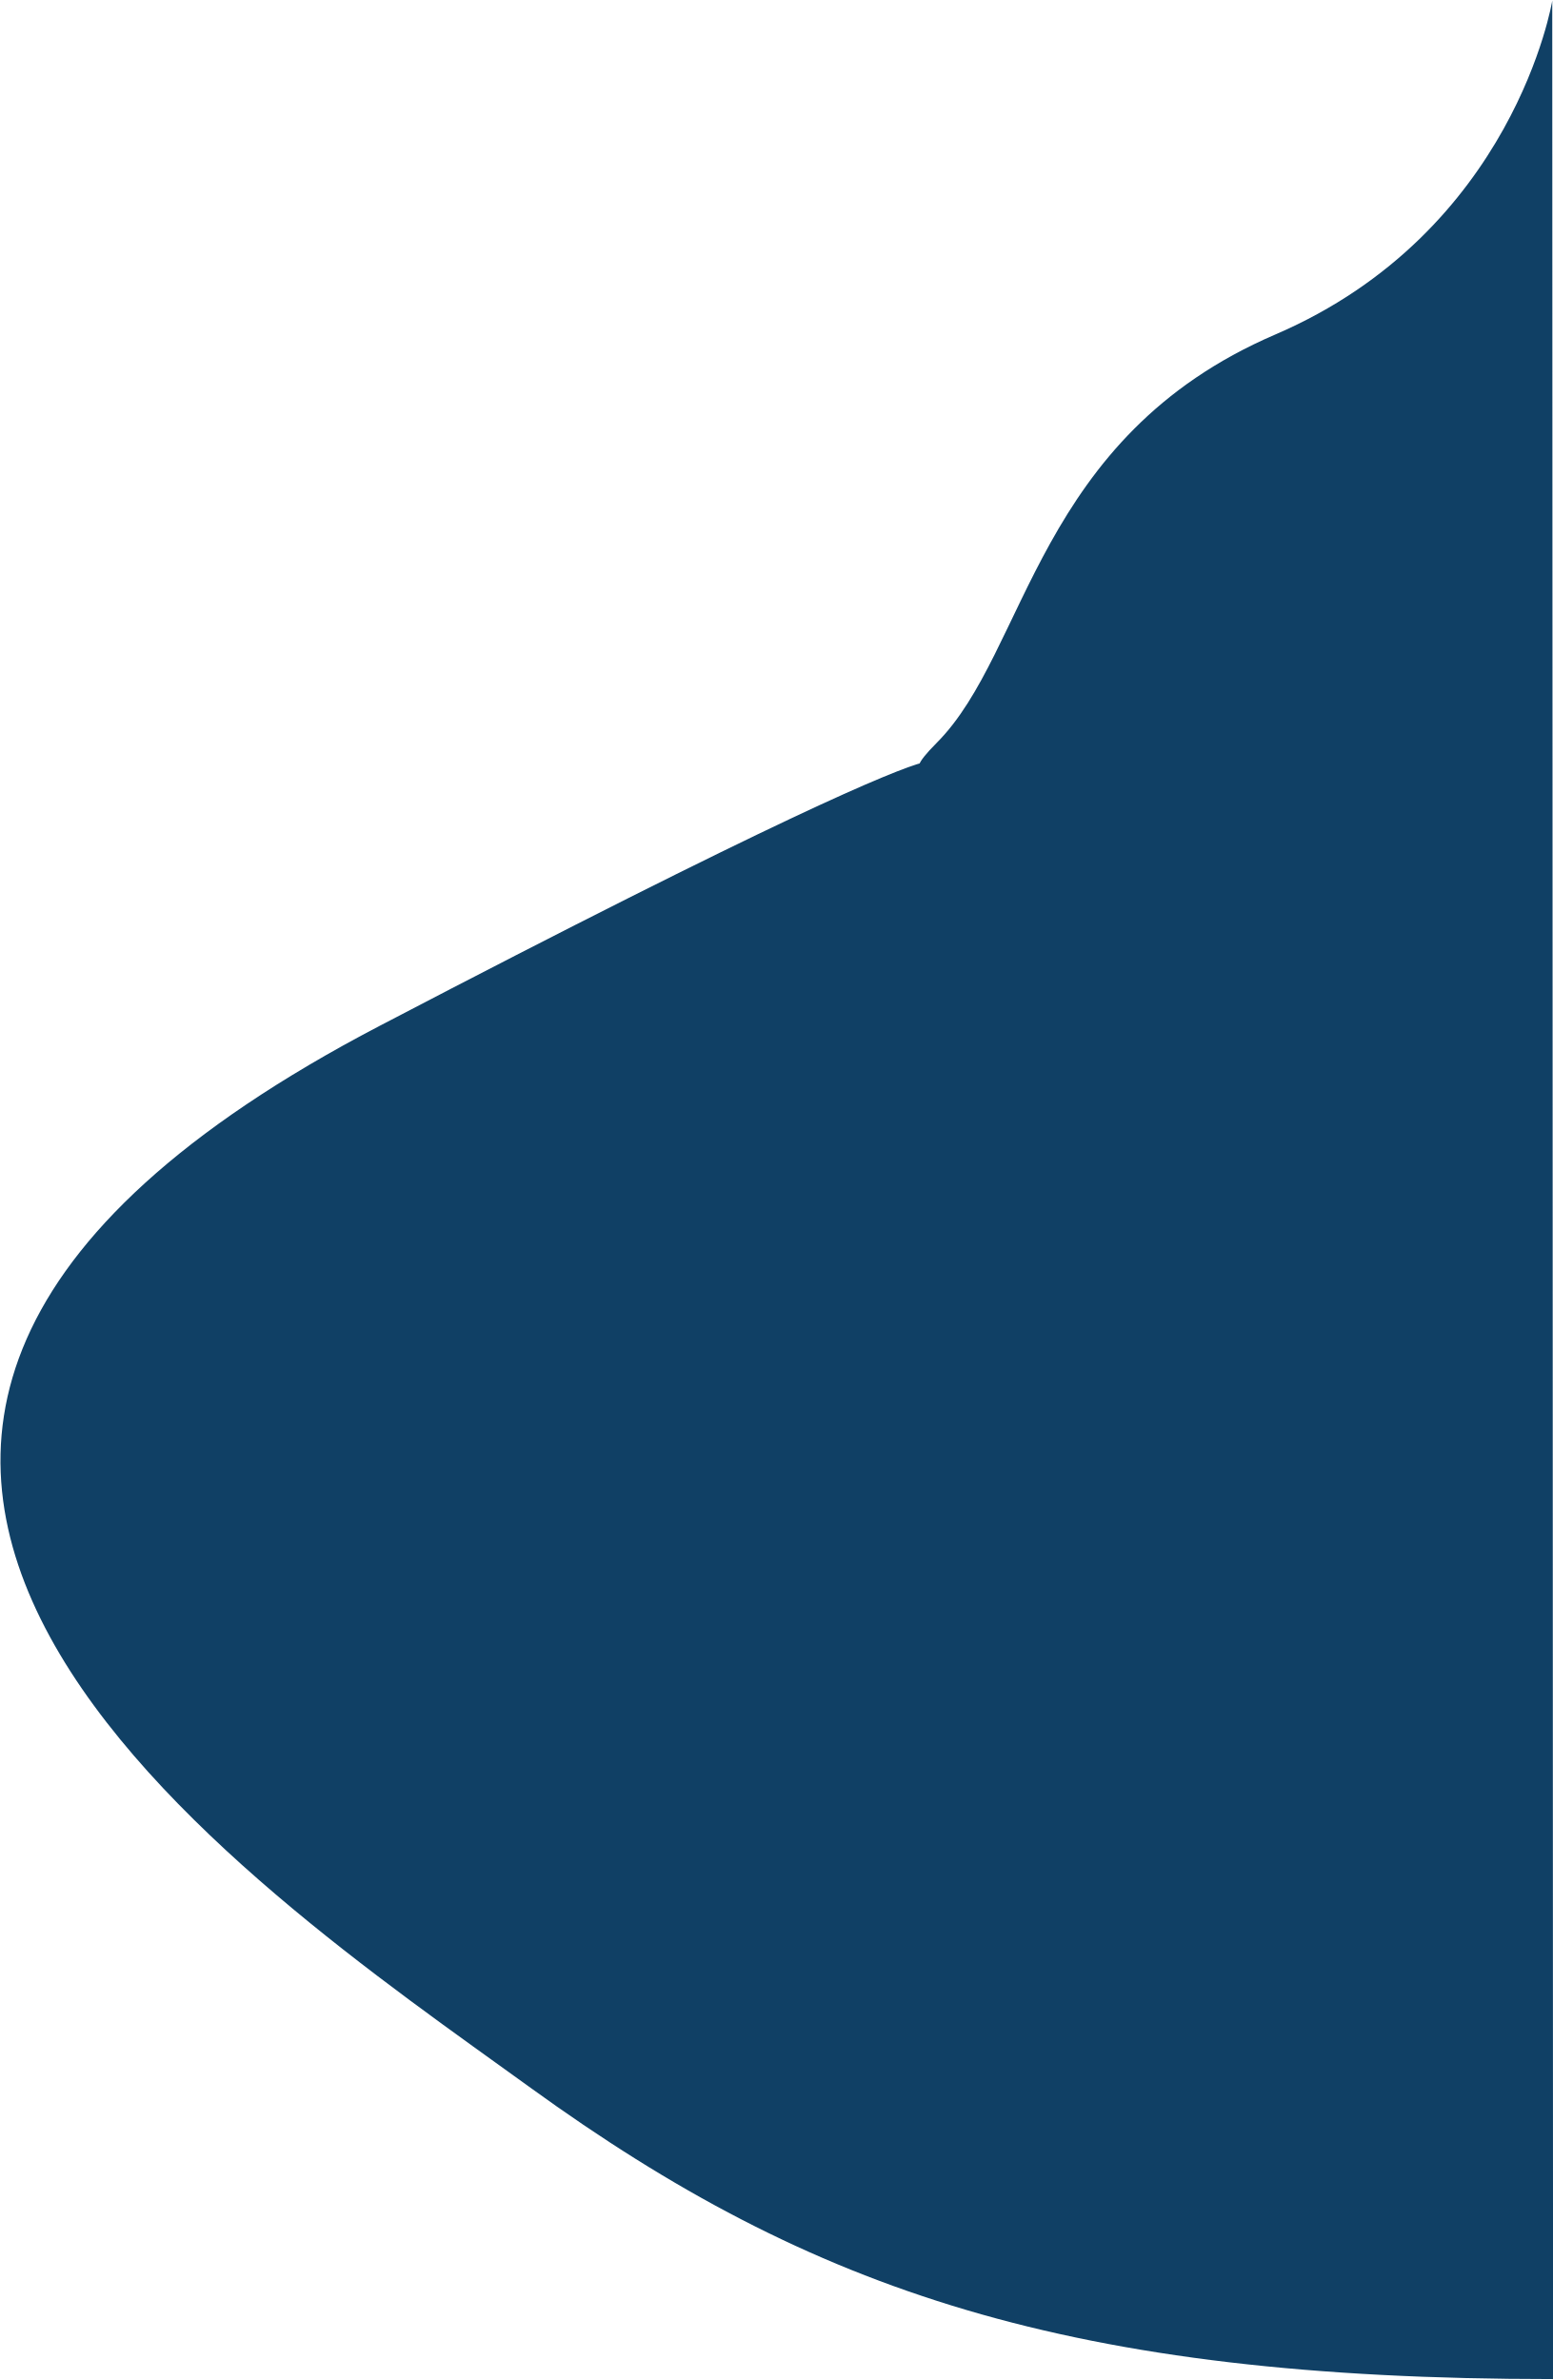
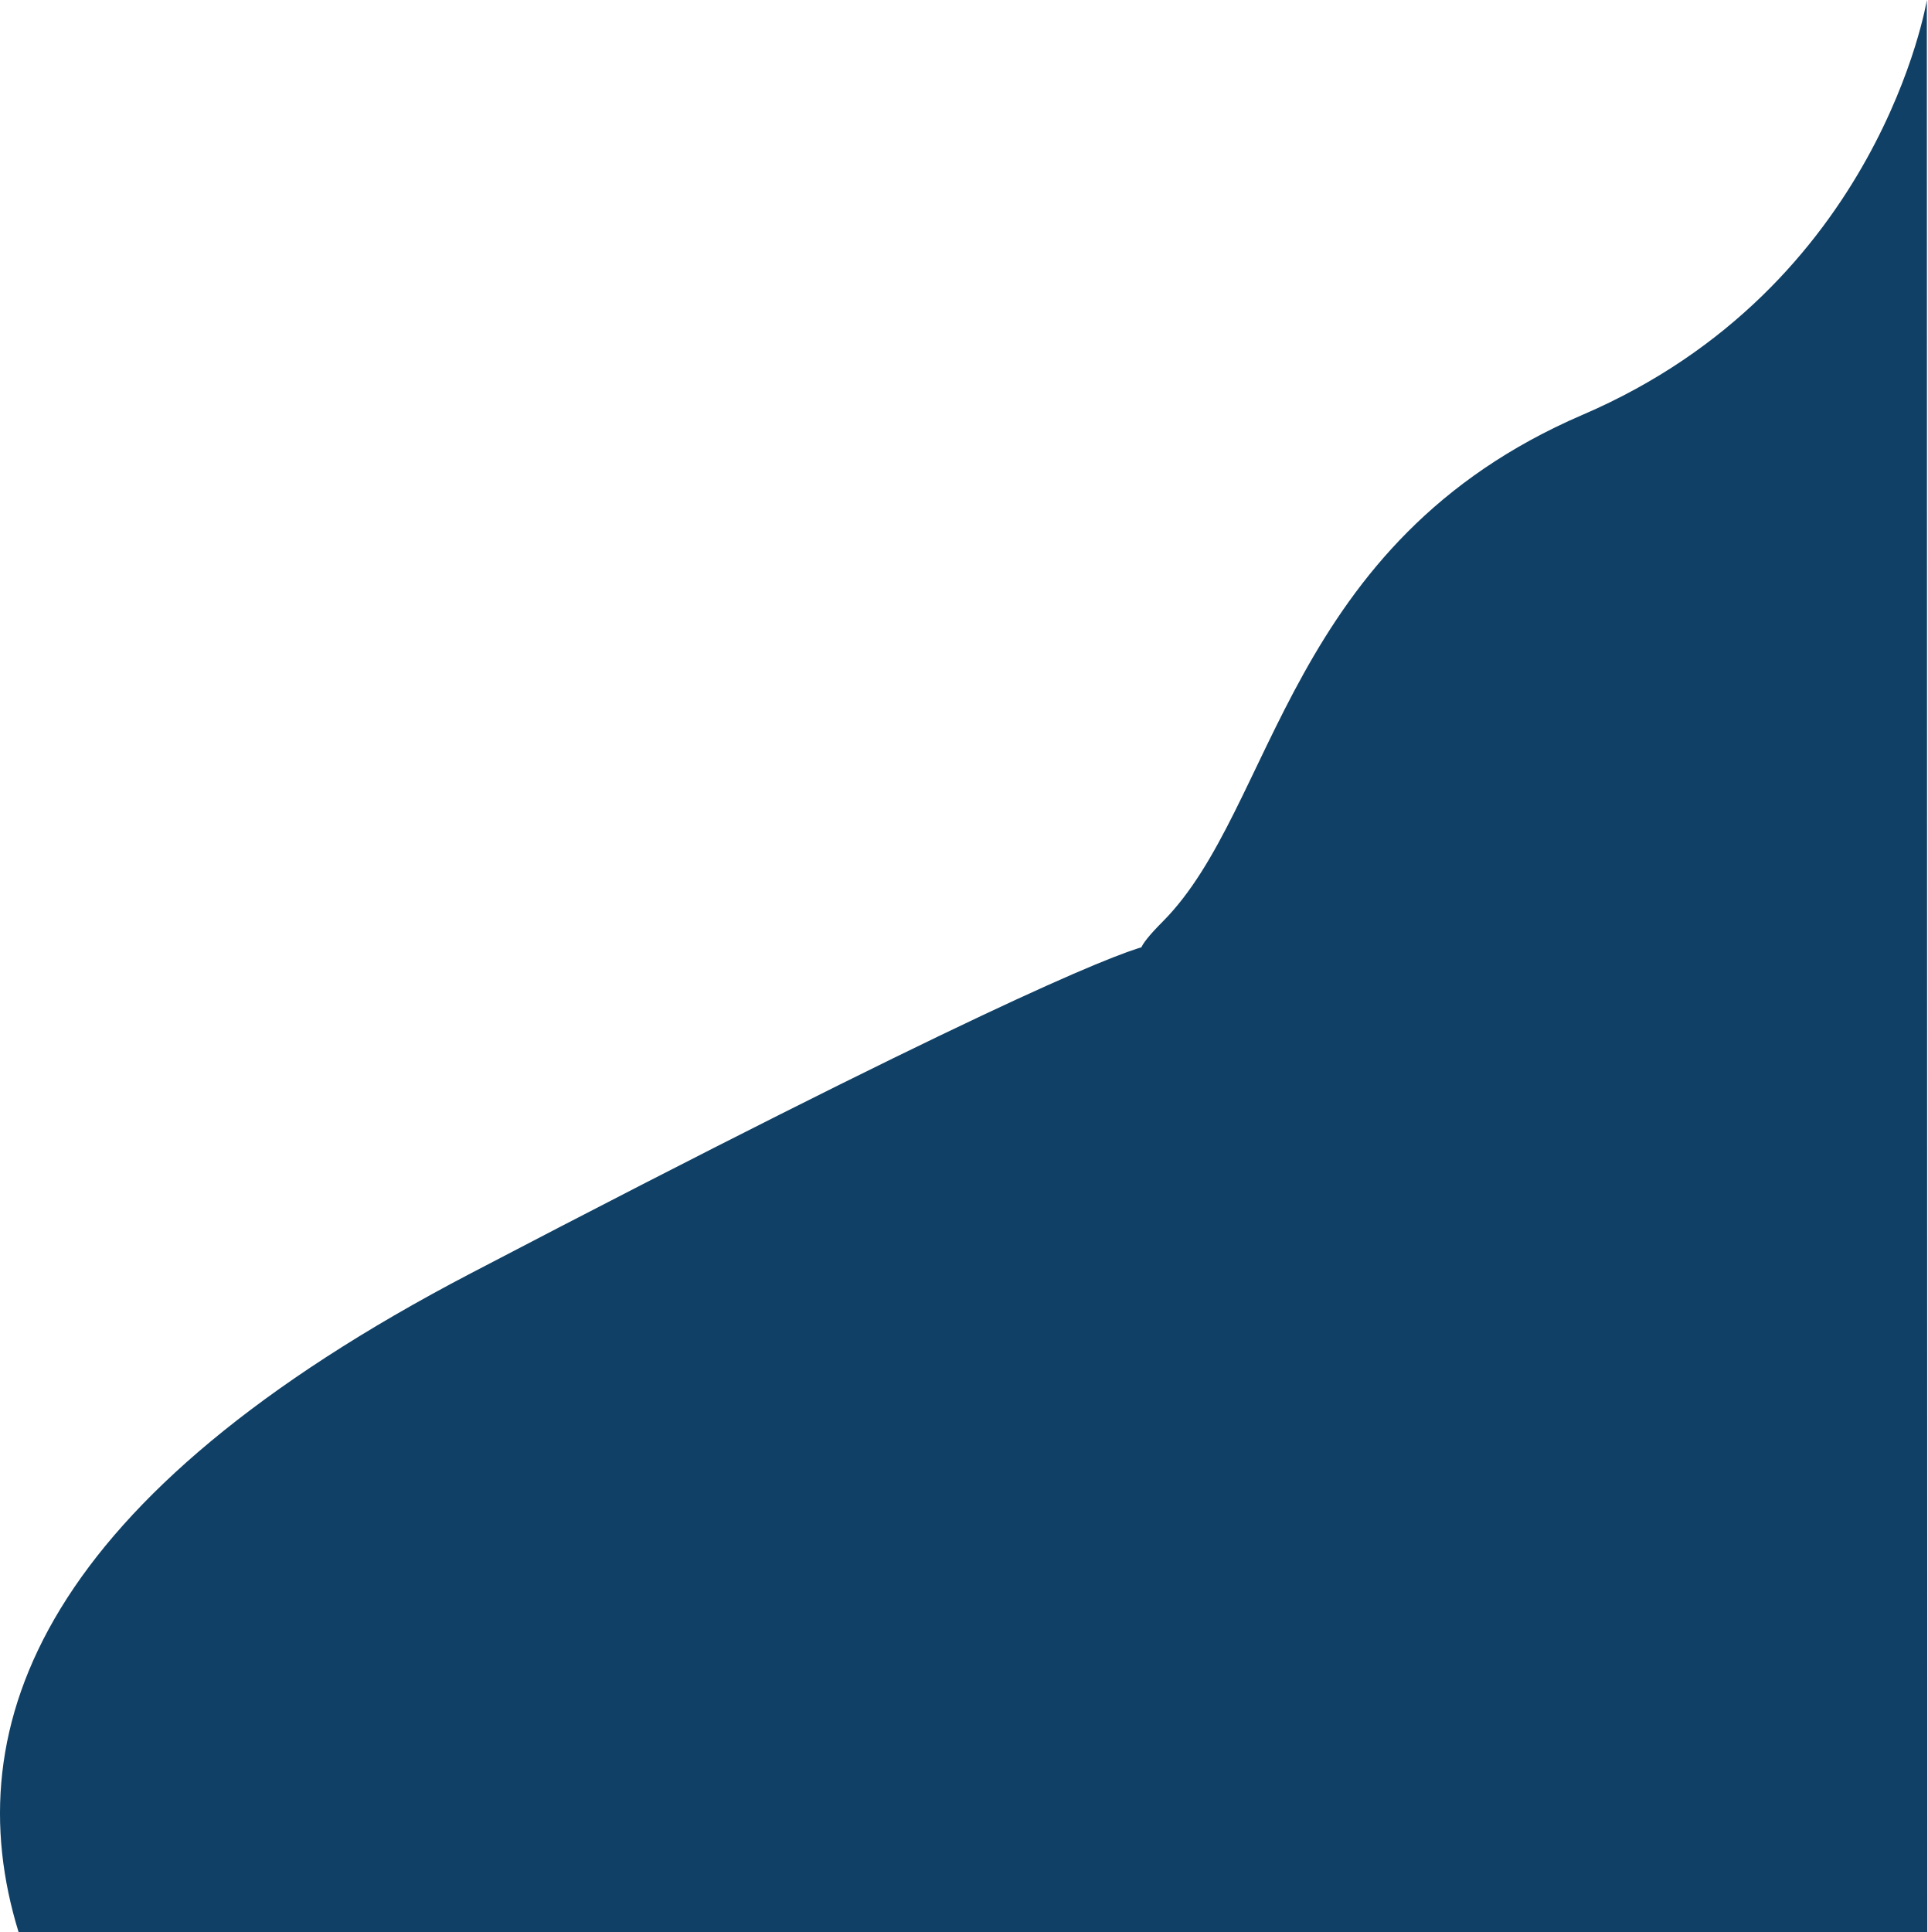
- <svg xmlns="http://www.w3.org/2000/svg" width="847" height="1299" viewBox="0 0 847 1299" fill="none">
-   <path d="M847.059 0.366C847.059 0.366 847.5 1268 847.5 1298.5C583.942 1298.5 443.5 1250.97 289.5 1139.5C135.5 1028.03 -228.5 787.5 207 560C642.5 332.5 461.42 455.375 511.219 405.375C561.018 355.375 565.204 238.775 695.873 182.598C826.543 126.421 847.059 0.366 847.059 0.366Z" fill="#104065" />
+ <svg xmlns="http://www.w3.org/2000/svg" width="847" height="849" viewBox="0 0 847 849" fill="none">
+   <path d="M846.8 0C846.8 0 847 818.5 847 849H8.155C-19.95 757.665 19.503 657.445 206.742 559.634C642.242 332.134 461.161 455.009 510.96 405.009C560.76 355.009 564.945 238.41 695.614 182.233C826.284 126.056 846.8 0 846.8 0Z" fill="#104065" />
</svg>
